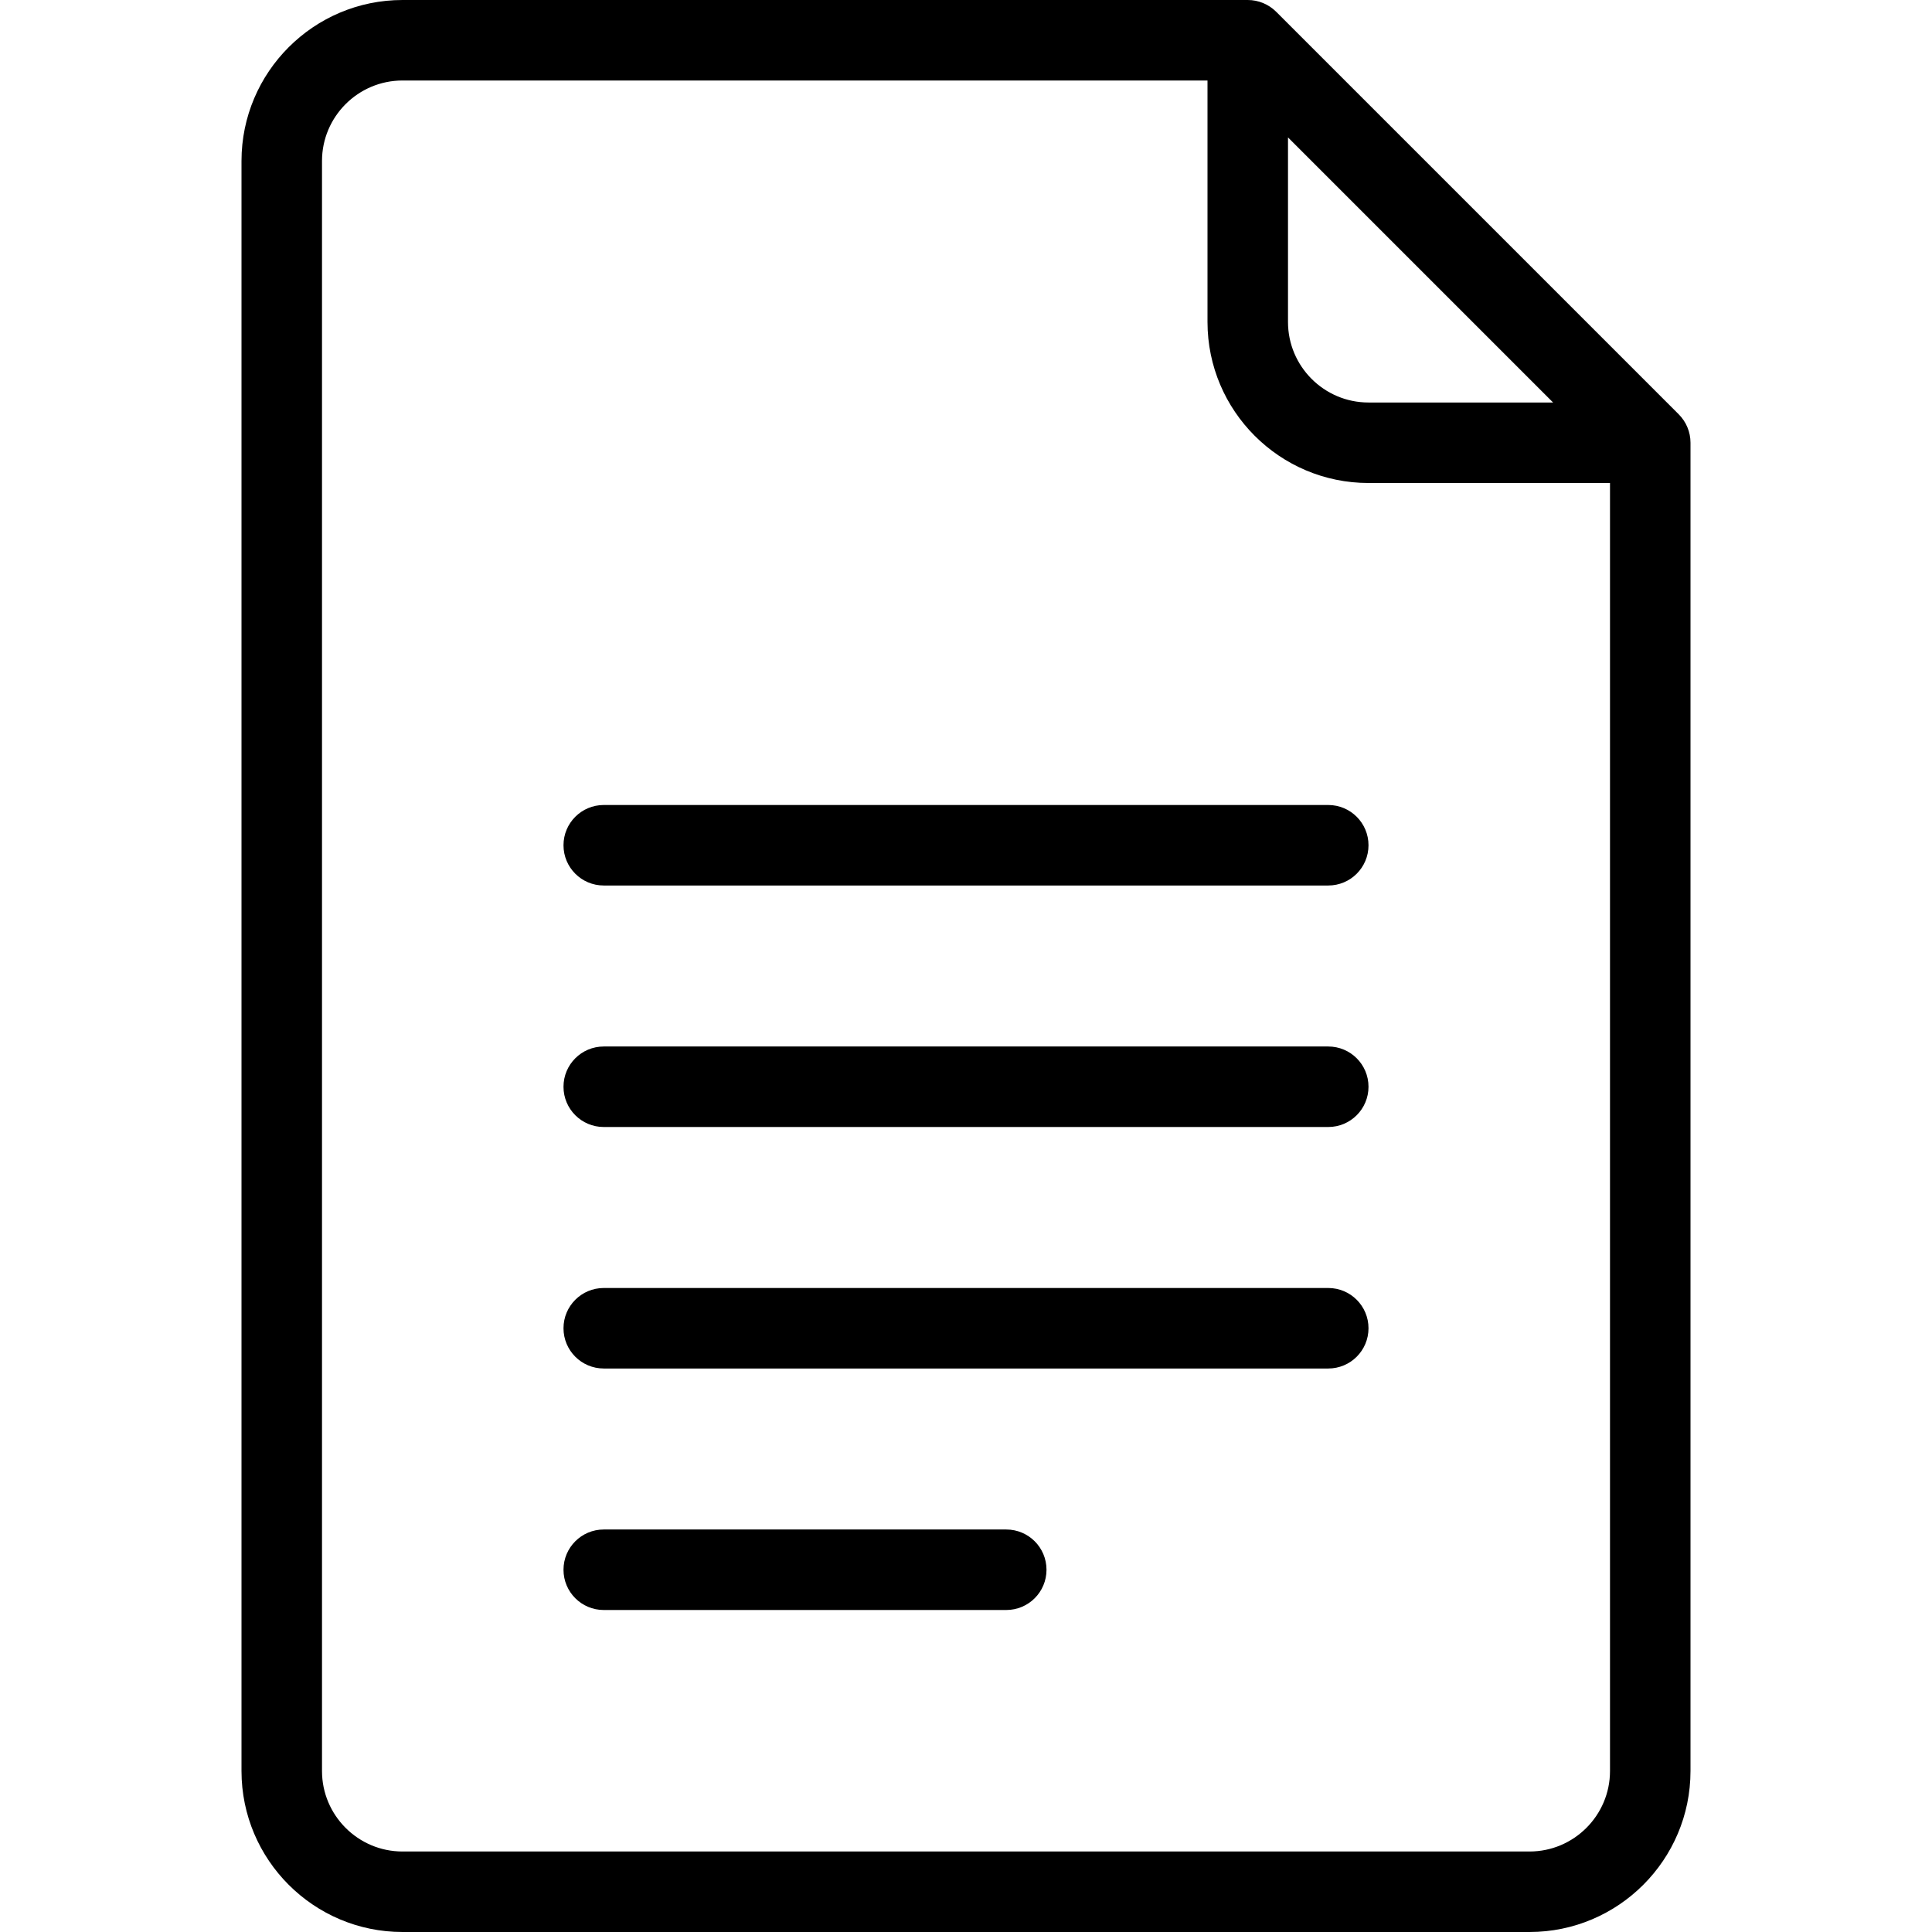
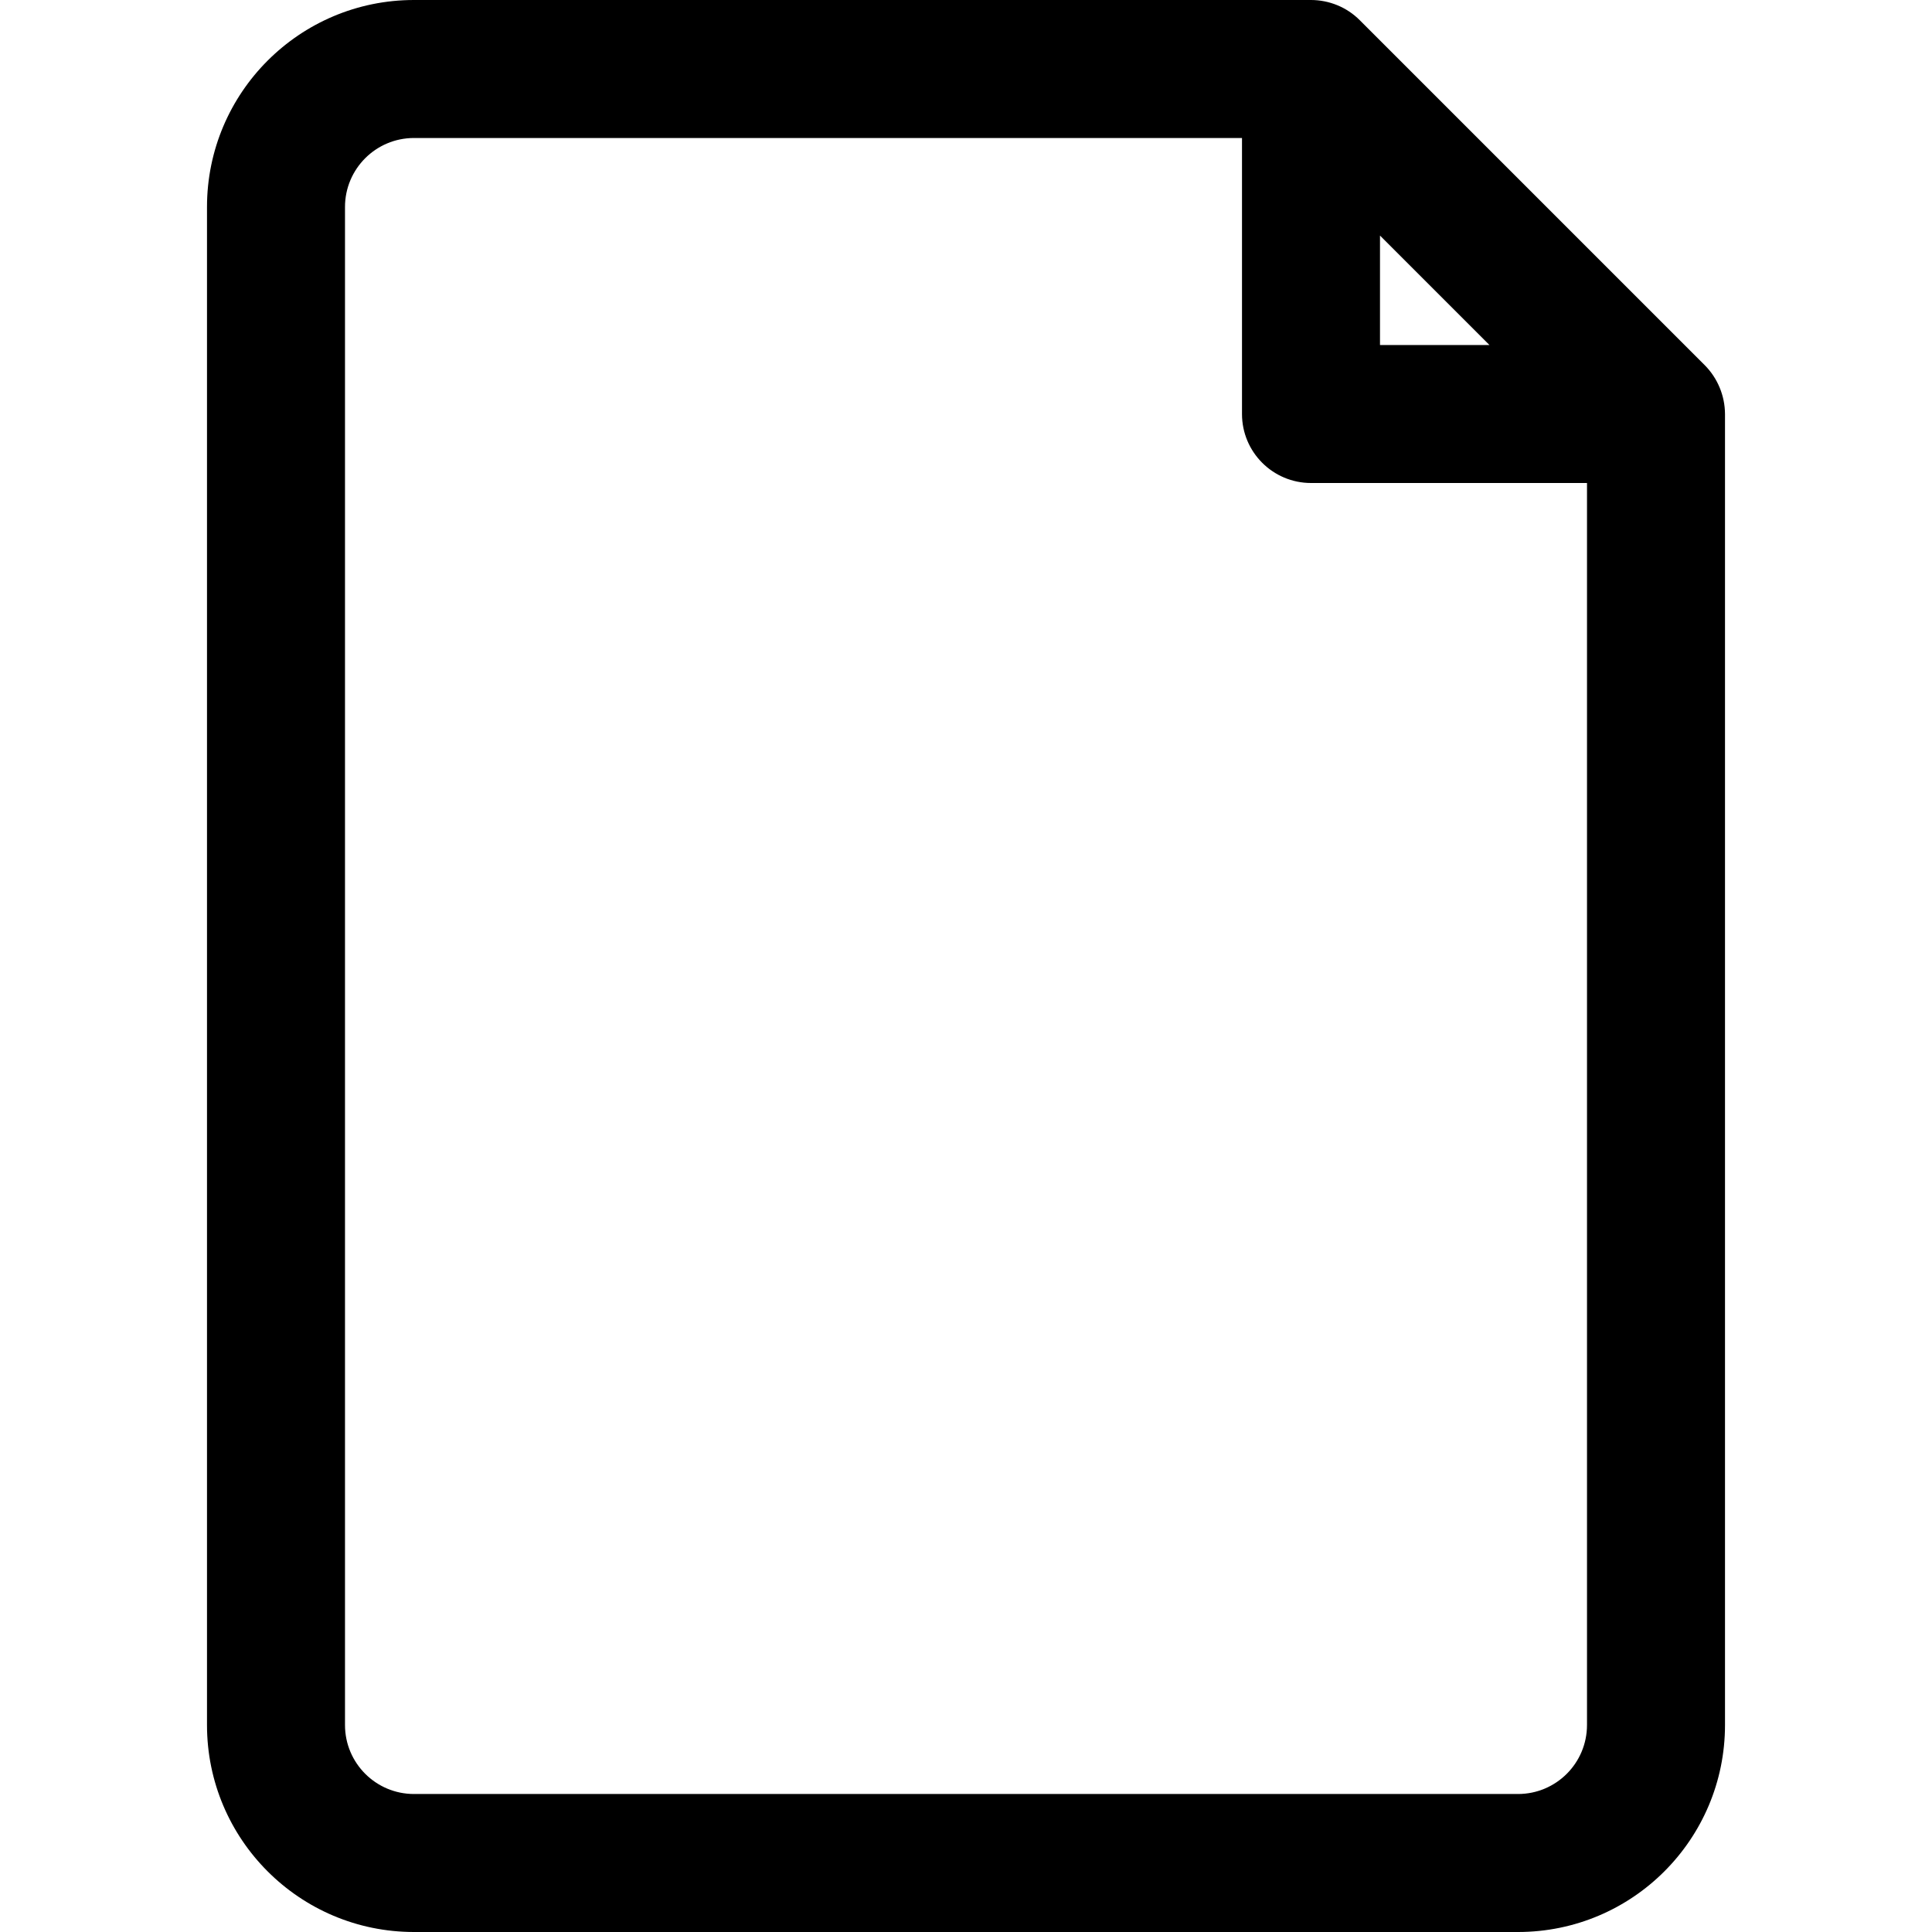
- <svg xmlns="http://www.w3.org/2000/svg" version="1.1" id="Layer_1" x="0px" y="0px" viewBox="0 0 512 512" style="enable-background:new 0 0 512 512;" xml:space="preserve">
+ <svg xmlns="http://www.w3.org/2000/svg" version="1.1" id="Capa_1" x="0px" y="0px" viewBox="0 0 477.867 477.867" style="enable-background:new 0 0 477.867 477.867;" xml:space="preserve">
  <g>
    <g>
-       <g>
-         <path d="M444.875,109.792L338.208,3.125c-2-2-4.708-3.125-7.542-3.125h-224C83.135,0,64,19.135,64,42.667v426.667     C64,492.865,83.135,512,106.667,512h298.667C428.865,512,448,492.865,448,469.333v-352     C448,114.5,446.875,111.792,444.875,109.792z M341.333,36.417l70.25,70.25h-48.917c-11.76,0-21.333-9.573-21.333-21.333V36.417z      M426.667,469.333c0,11.76-9.573,21.333-21.333,21.333H106.667c-11.76,0-21.333-9.573-21.333-21.333V42.667     c0-11.76,9.573-21.333,21.333-21.333H320v64C320,108.865,339.135,128,362.667,128h64V469.333z" />
-         <path d="M352,213.333H160c-5.896,0-10.667,4.771-10.667,10.667s4.771,10.667,10.667,10.667h192     c5.896,0,10.667-4.771,10.667-10.667S357.896,213.333,352,213.333z" />
-         <path d="M352,277.333H160c-5.896,0-10.667,4.771-10.667,10.667s4.771,10.667,10.667,10.667h192     c5.896,0,10.667-4.771,10.667-10.667S357.896,277.333,352,277.333z" />
-         <path d="M352,341.333H160c-5.896,0-10.667,4.771-10.667,10.667c0,5.896,4.771,10.667,10.667,10.667h192     c5.896,0,10.667-4.771,10.667-10.667C362.667,346.104,357.896,341.333,352,341.333z" />
-         <path d="M266.667,405.333H160c-5.896,0-10.667,4.771-10.667,10.667c0,5.896,4.771,10.667,10.667,10.667h106.667     c5.896,0,10.667-4.771,10.667-10.667C277.333,410.104,272.563,405.333,266.667,405.333z" />
-       </g>
+       <path d="M421.649,90.317L336.316,4.983c-1.589-1.593-3.481-2.852-5.564-3.703c-2.059-0.841-4.261-1.276-6.485-1.28H102.4    C74.123,0,51.2,22.923,51.2,51.2v375.467c0,28.277,22.923,51.2,51.2,51.2h273.067c28.277,0,51.2-22.923,51.2-51.2V102.4    C426.643,97.87,424.841,93.531,421.649,90.317z M341.333,58.266l27.068,27.068h-27.068V58.266z M392.533,426.667    c0,9.426-7.641,17.067-17.067,17.067H102.4c-9.426,0-17.067-7.641-17.067-17.067V51.2c0-9.426,7.641-17.067,17.067-17.067h204.8    V102.4c0,9.426,7.641,17.067,17.067,17.067h68.267V426.667z" />
    </g>
  </g>
  <g>
</g>
  <g>
</g>
  <g>
</g>
  <g>
</g>
  <g>
</g>
  <g>
</g>
  <g>
</g>
  <g>
</g>
  <g>
</g>
  <g>
</g>
  <g>
</g>
  <g>
</g>
  <g>
</g>
  <g>
</g>
  <g>
</g>
</svg>
